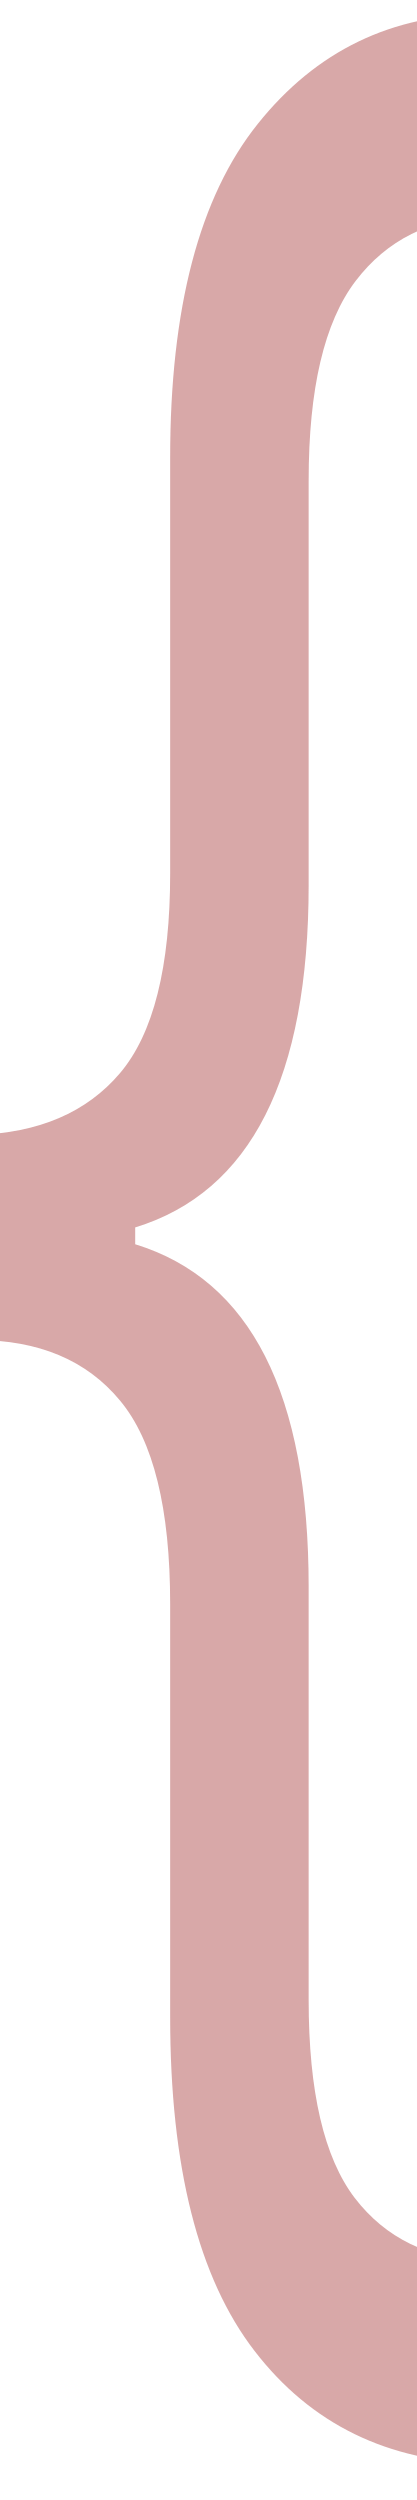
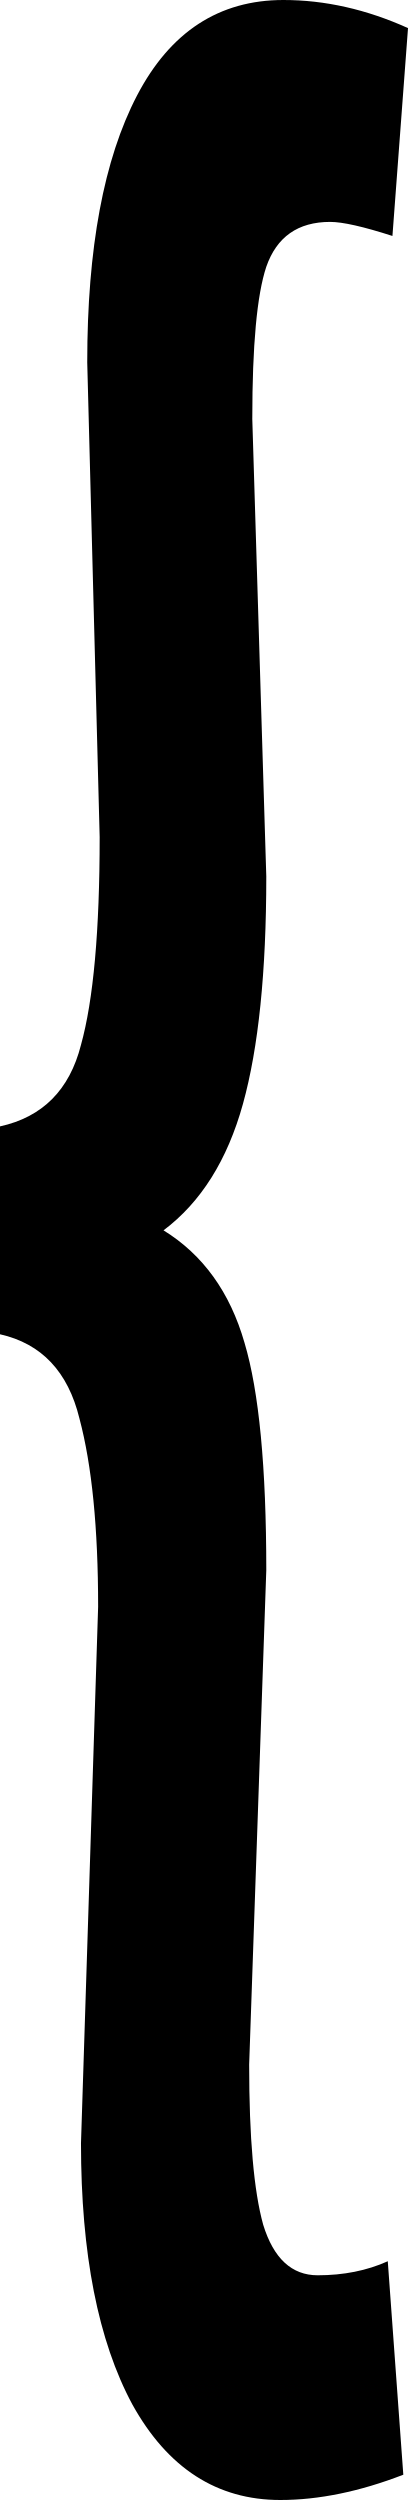
- <svg xmlns="http://www.w3.org/2000/svg" width="6.096mm" height="36.55mm" viewBox="0 0 21.6 129.506" id="svg4300" version="1.1">
-   <defs id="defs4302" />
-   <g id="layer1" transform="translate(-369.1998,-370.4663)">
-     <text xml:space="preserve" style="font-style:normal;font-variant:normal;font-weight:normal;font-stretch:normal;font-size:48.68px;line-height:5%;font-family:'Bree Serif';-inkscape-font-specification:'Bree Serif';letter-spacing:-1.558px;word-spacing:0px;display:inline;fill:#a02c2c;fill-opacity:0.413;stroke:none;stroke-width:1px;stroke-linecap:butt;stroke-linejoin:miter;stroke-opacity:1" x="485.783" y="357.606" id="text4482" transform="scale(0.7527126,1.328528)">
-       <tspan id="tspan4484" x="485.783" y="357.606" style="font-size:109.529px">{</tspan>
-     </text>
-   </g>
+ <svg xmlns="http://www.w3.org/2000/svg" viewBox="0 0 21.014 128.76" height="128.76" width="21.014">
+   <path d="M12.993 21.556l.722 23.582q0 7.38-1.203 11.72-1.203 4.34-4.09 6.51 3.047 1.88 4.17 5.786 1.123 3.762 1.123 11.72l-.882 25.46q0 5.644.722 8.248.802 2.604 2.807 2.604t3.61-.723l.8 10.995q-3.367 1.302-6.335 1.302-4.892 0-7.62-4.92-2.646-4.918-2.646-13.454l.883-27.632q0-6.077-.962-9.694Q3.21 69.444 0 68.72V58.014q3.288-.723 4.17-4.195.963-3.473.963-10.707l-.64-24.45q0-8.825 2.565-13.744Q9.625 0 14.598 0q3.208 0 6.416 1.447l-.802 10.706q-2.246-.724-3.208-.724-2.487 0-3.29 2.314-.72 2.17-.72 7.812z" font-size="109.529" />
</svg>
